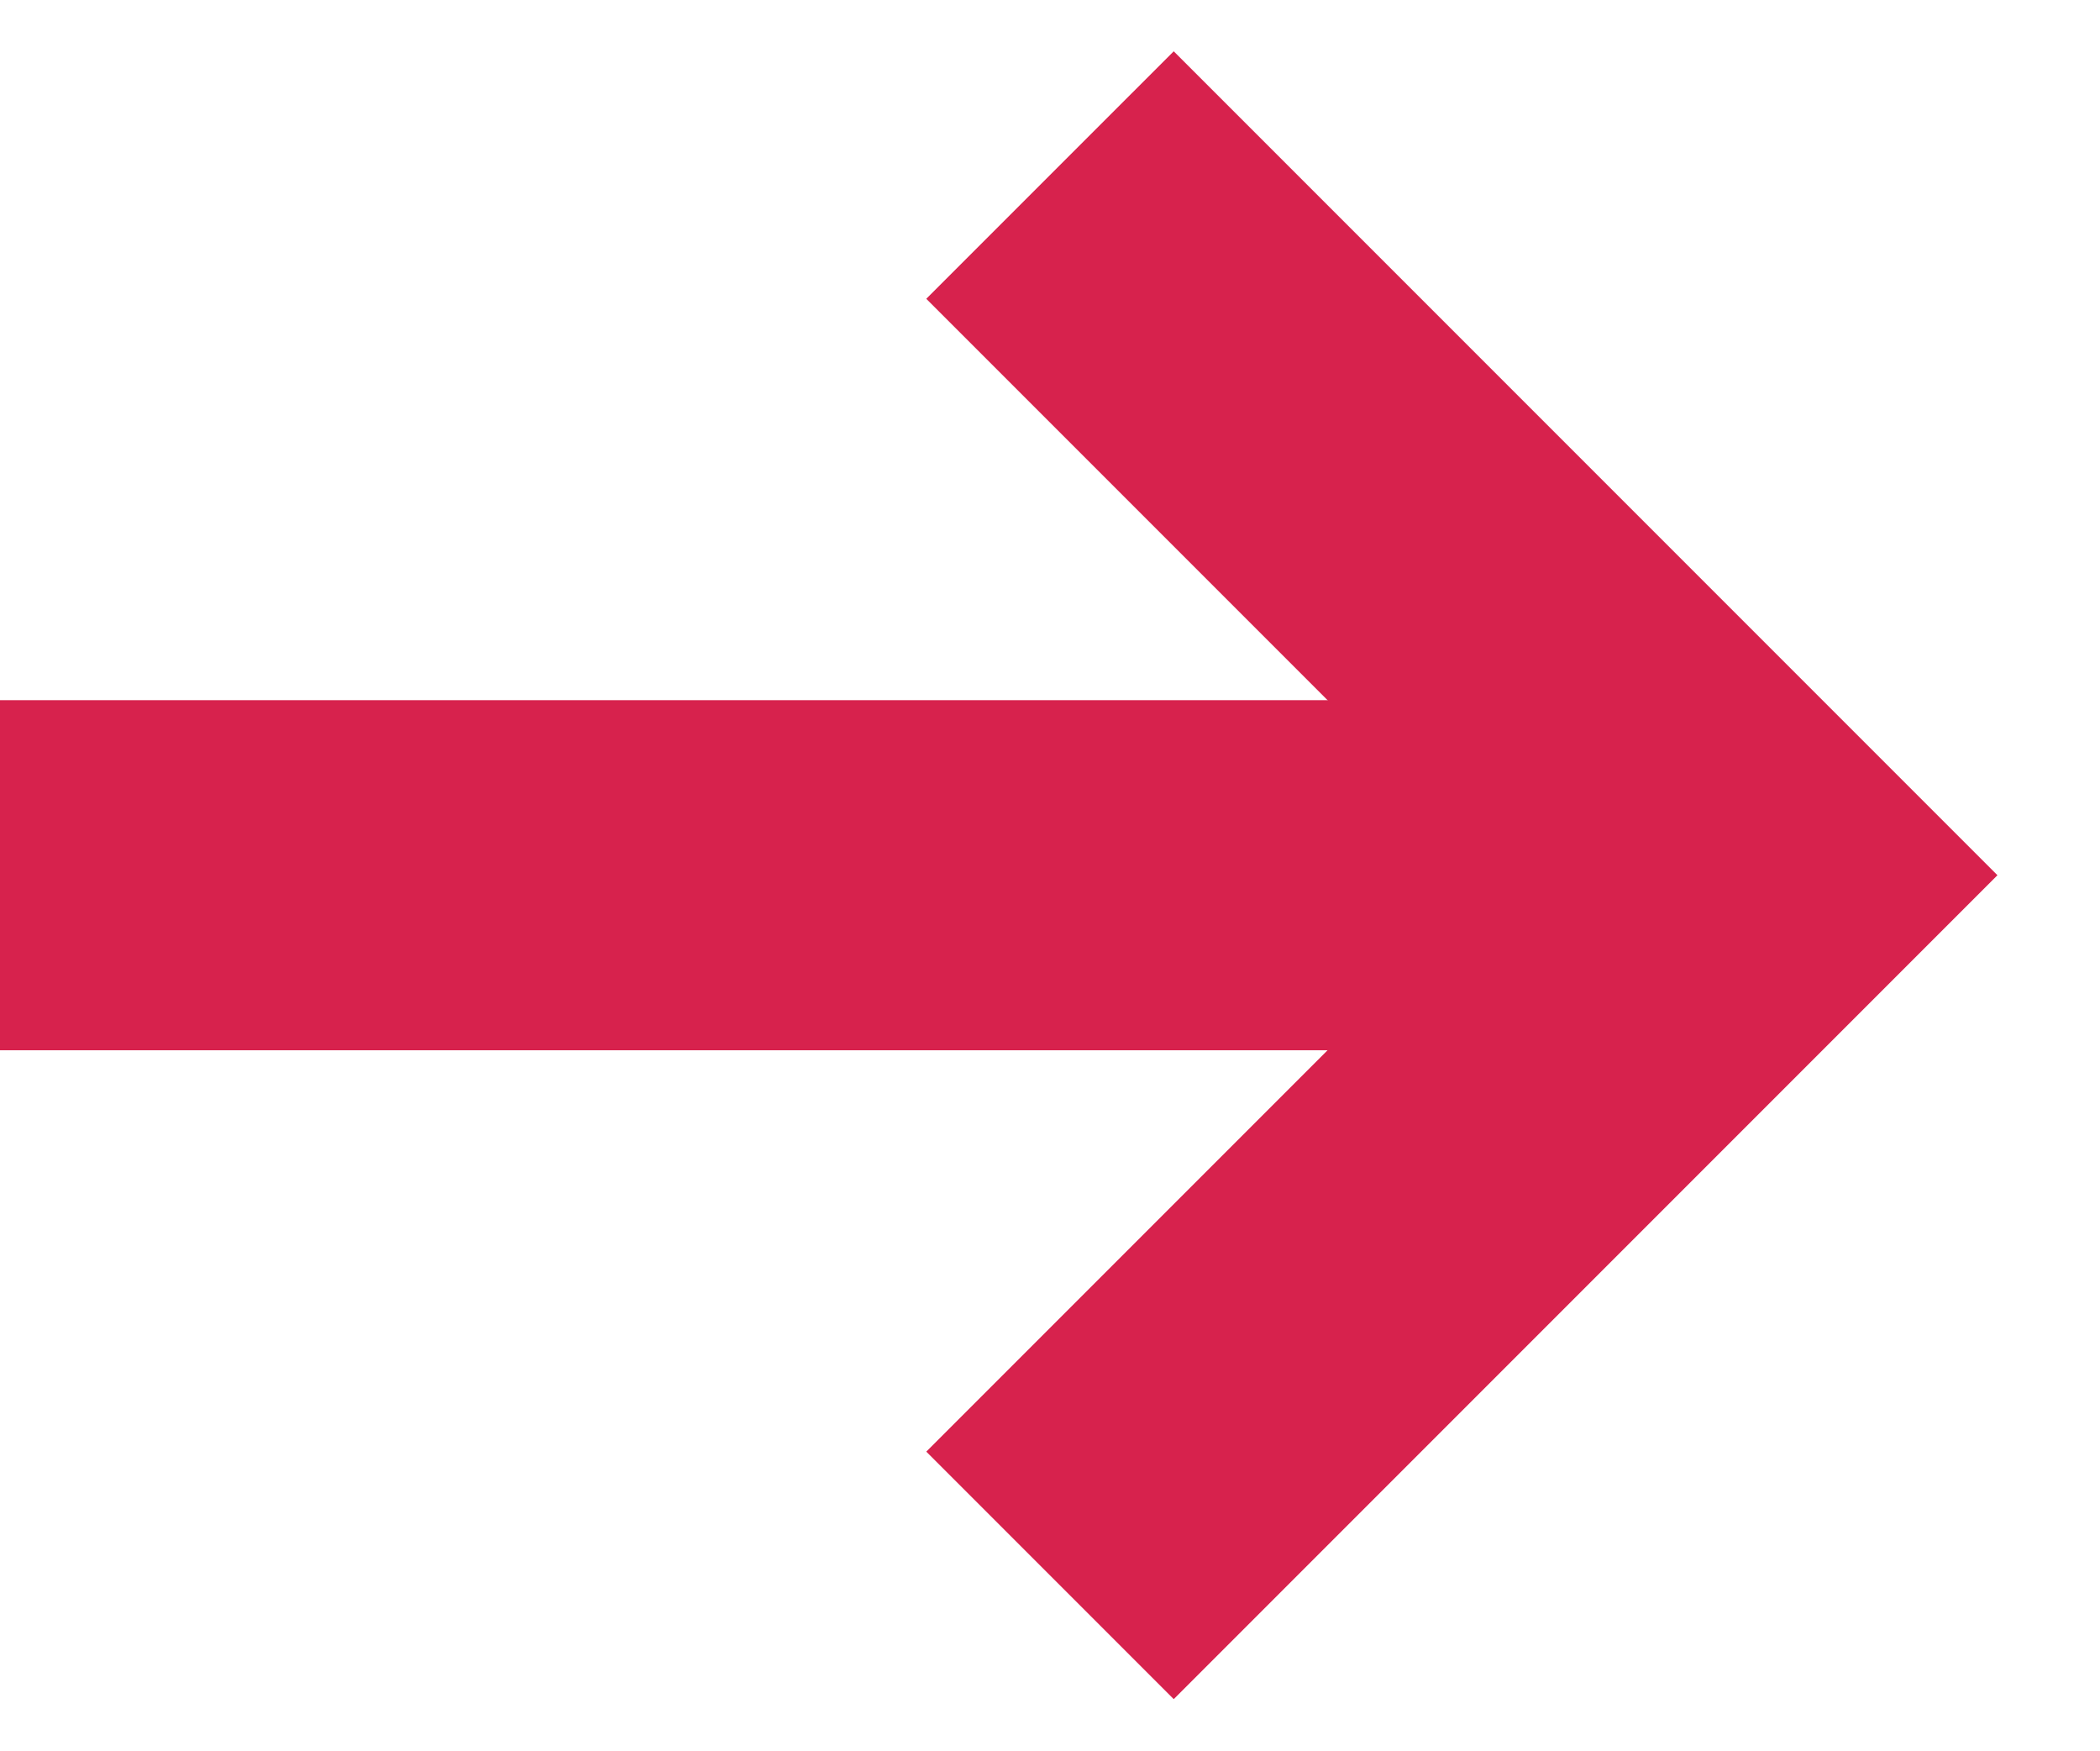
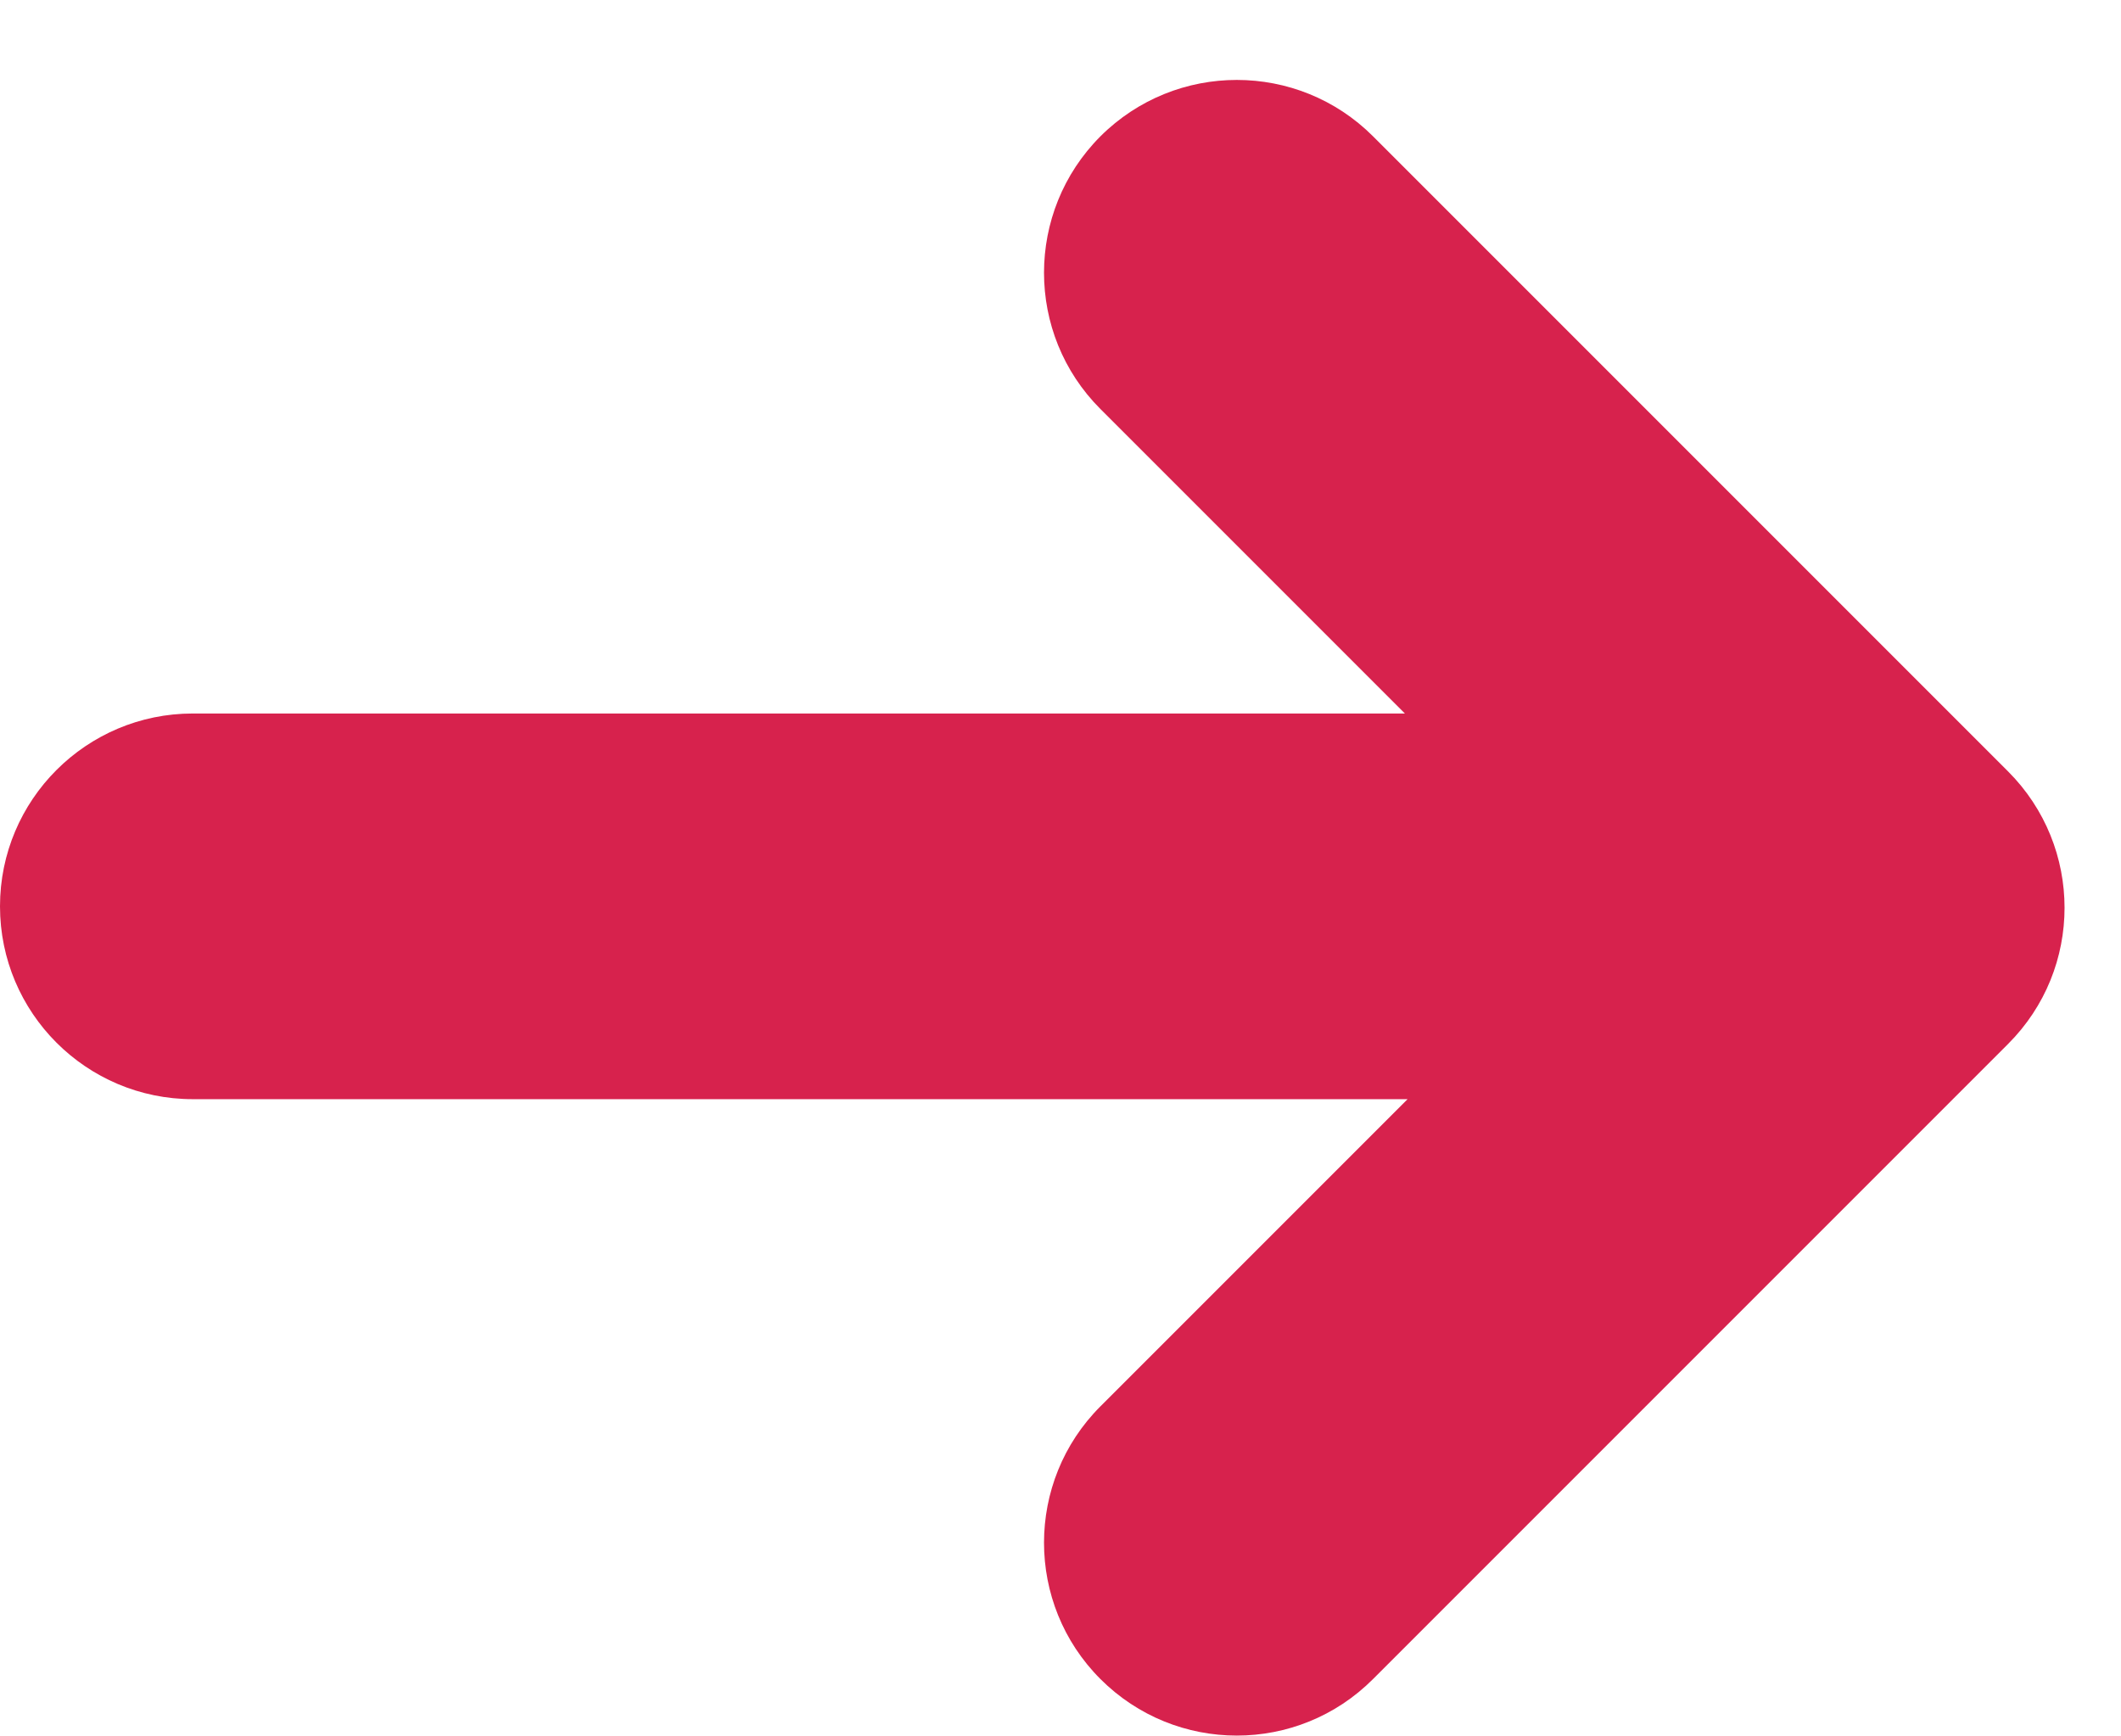
- <svg xmlns="http://www.w3.org/2000/svg" width="12" height="10" viewBox="0 0 12 10" fill="none">
-   <path fill-rule="evenodd" clip-rule="evenodd" d="M8.586 5L5.293 1.707L6.707 0.293L11.414 5L6.707 9.707L5.293 8.293L8.586 5Z" fill="#D7224D" />
-   <path fill-rule="evenodd" clip-rule="evenodd" d="M9 6H0V4H9V6Z" fill="#D7224D" />
+ <svg xmlns="http://www.w3.org/2000/svg" width="11" height="9" viewBox="0 0 11 9" fill="none">
+   <path d="M7.286 3.7L5.707 2.121C5.317 1.731 5.317 1.098 5.707 0.707C6.098 0.317 6.731 0.317 7.121 0.707L10.414 4C10.805 4.391 10.805 5.024 10.414 5.414L7.121 8.707C6.731 9.098 6.098 9.098 5.707 8.707C5.317 8.317 5.317 7.683 5.707 7.293L7.3 5.7H1C0.448 5.7 0 5.252 0 4.7C0 4.148 0.448 3.7 1 3.7H7.286Z" fill="#D7224D" />
</svg>
